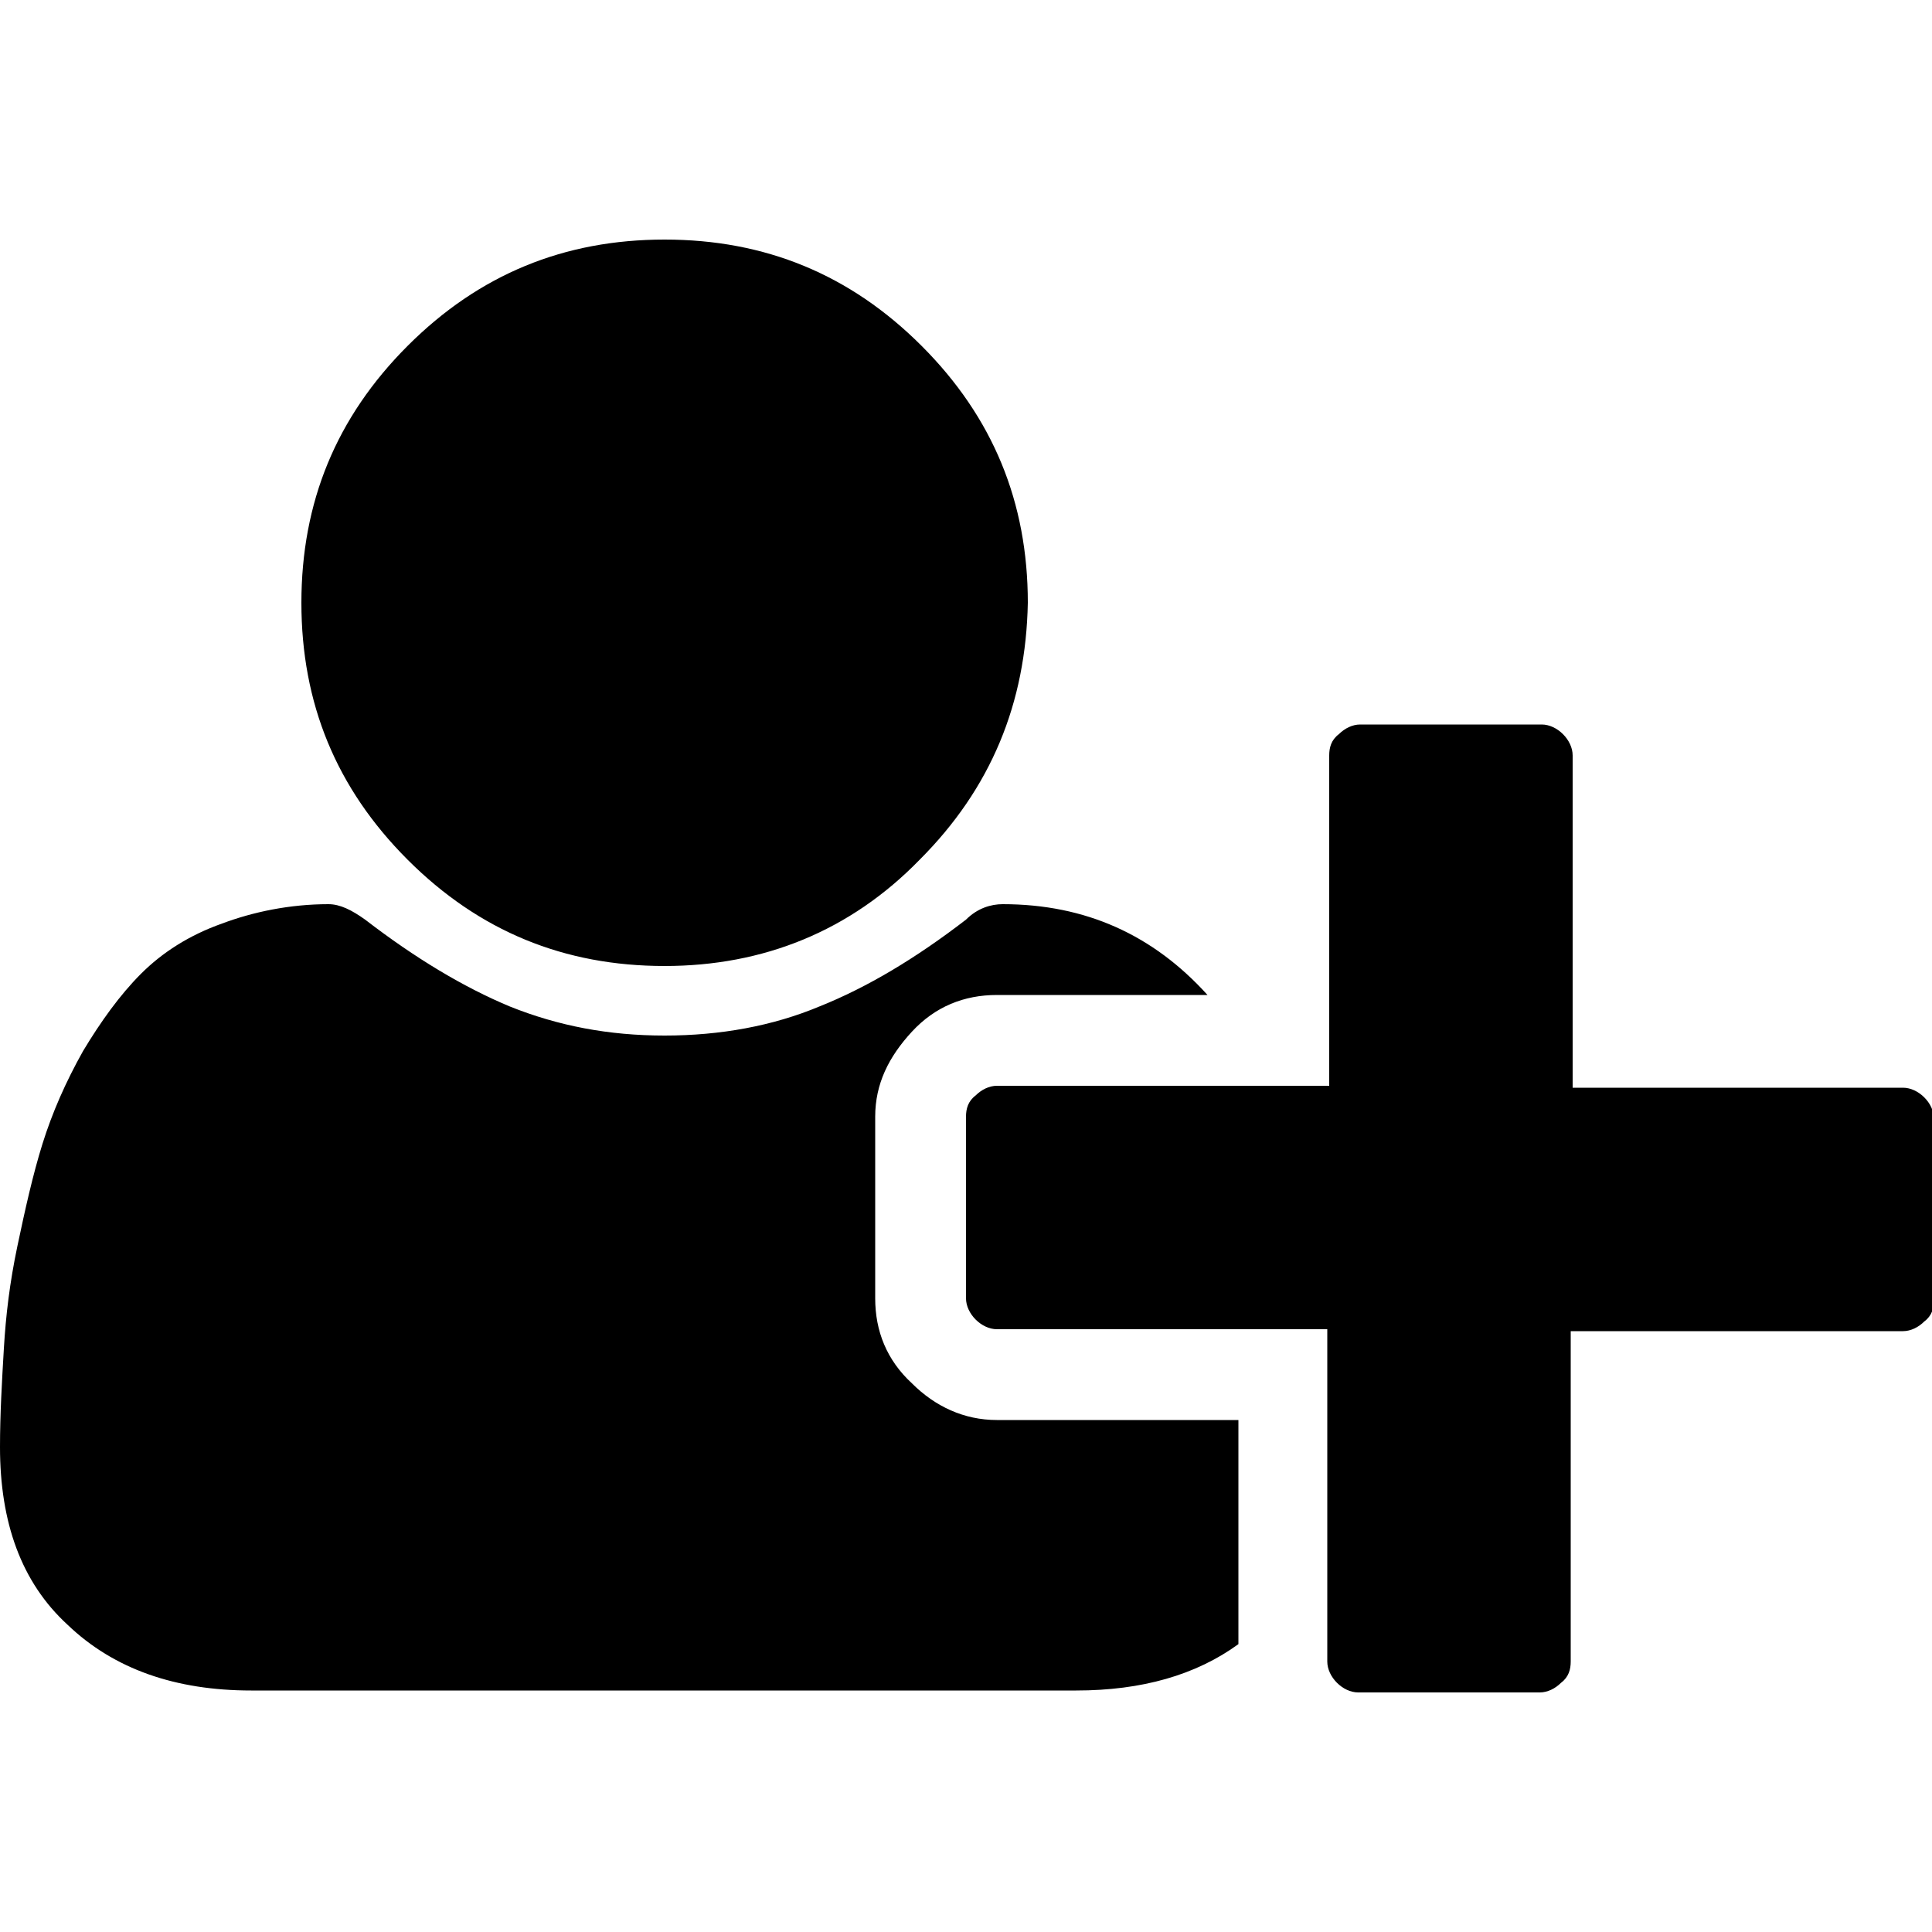
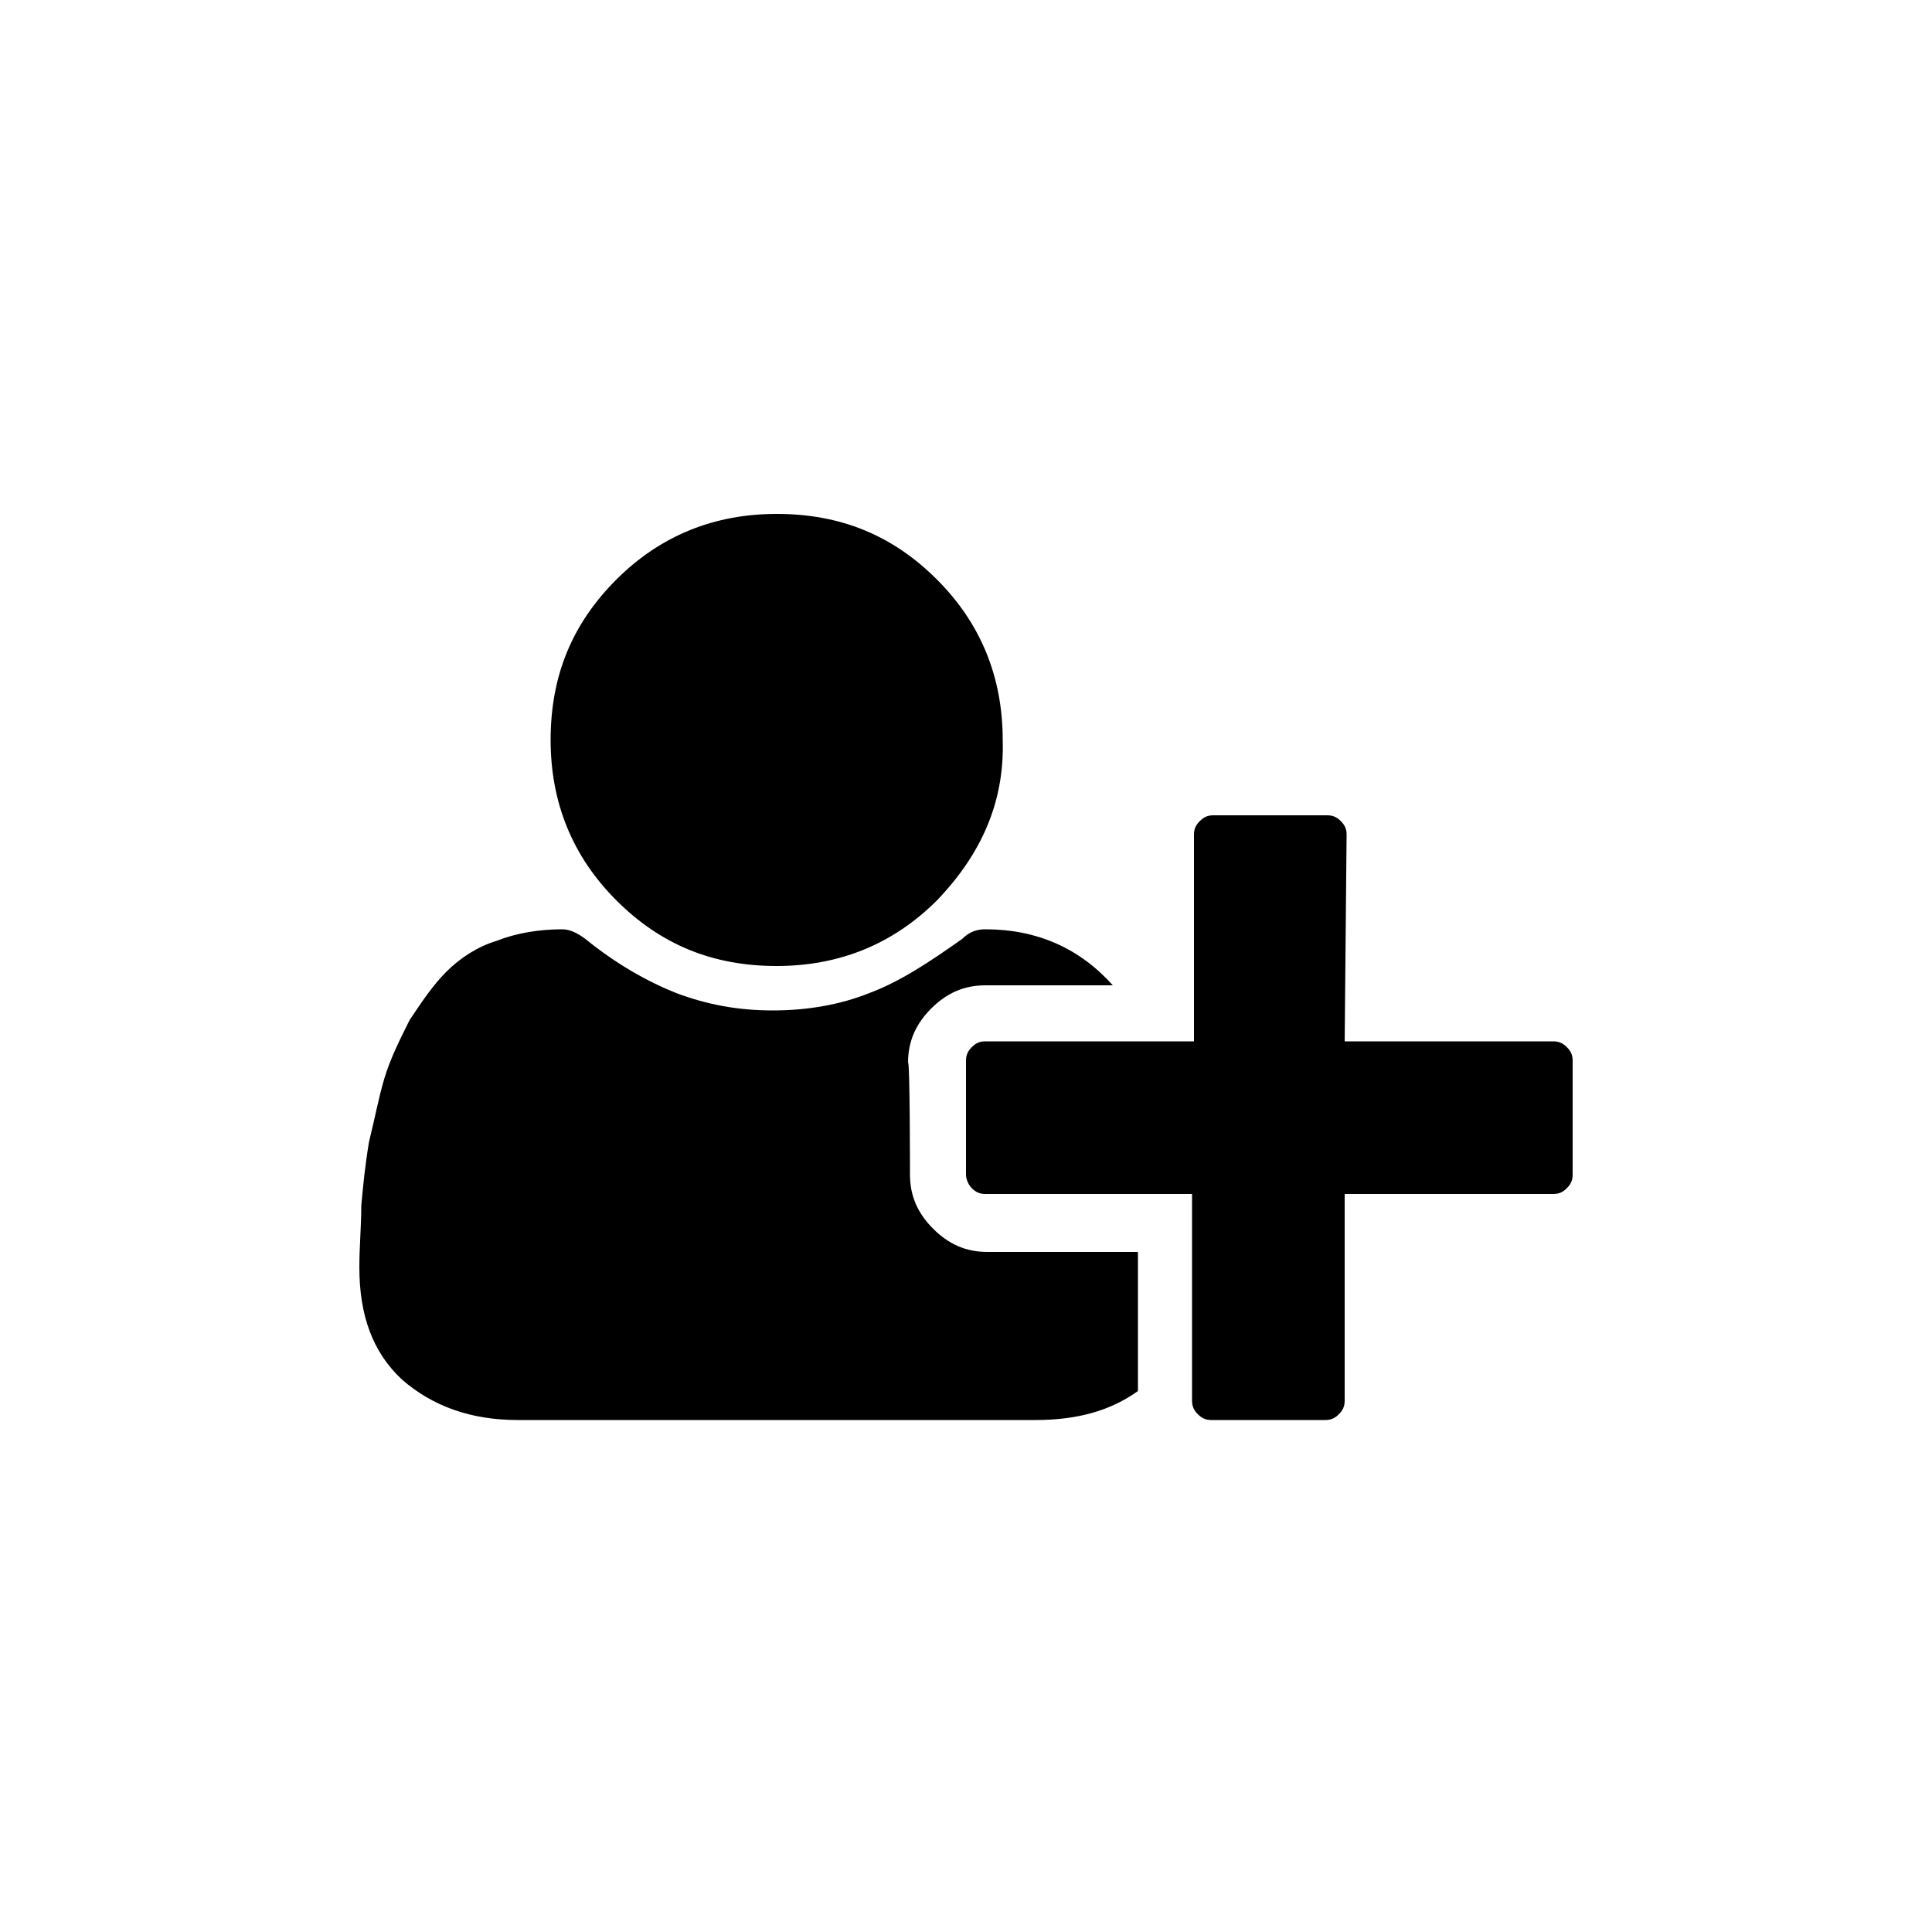
<svg xmlns="http://www.w3.org/2000/svg" version="1.1" id="Layer_1" x="0px" y="0px" viewBox="0 0 100 100" style="enable-background:new 0 0 100 100;" xml:space="preserve">
  <g>
-     <path d="M45.3,67.2c0,1.7,0.6,3.2,1.9,4.4c1.2,1.2,2.7,1.9,4.4,1.9h12.5v11.6c-2.2,1.6-5,2.4-8.4,2.4H13c-3.9,0-7.1-1.1-9.5-3.4   C1.1,81.9,0,78.8,0,74.9c0-1.7,0.1-3.4,0.2-5.1s0.3-3.4,0.7-5.3s0.8-3.7,1.3-5.3s1.2-3.2,2.1-4.8c0.9-1.5,1.9-2.9,3-4   c1.1-1.1,2.5-2,4.2-2.6c1.6-0.6,3.5-1,5.5-1c0.6,0,1.2,0.3,1.9,0.8c2.6,2,5.1,3.5,7.5,4.5c2.5,1,5.1,1.5,8,1.5s5.6-0.5,8-1.5   c2.5-1,5-2.5,7.6-4.5c0.6-0.6,1.3-0.8,1.9-0.8c4.3,0,7.8,1.6,10.6,4.7H51.6c-1.7,0-3.2,0.6-4.4,1.9s-1.9,2.7-1.9,4.4V67.2z    M47.6,44.5C44,48.2,39.5,50,34.4,50c-5.2,0-9.6-1.8-13.3-5.5c-3.7-3.7-5.5-8.1-5.5-13.3c0-5.2,1.8-9.6,5.5-13.3   c3.7-3.7,8.1-5.5,13.3-5.5c5.2,0,9.6,1.8,13.3,5.5c3.7,3.7,5.5,8.1,5.5,13.3C53.1,36.4,51.3,40.8,47.6,44.5z M81.3,56.3h17.2   c0.4,0,0.8,0.2,1.1,0.5c0.3,0.3,0.5,0.7,0.5,1.1v9.4c0,0.4-0.1,0.8-0.5,1.1c-0.3,0.3-0.7,0.5-1.1,0.5H81.3V86   c0,0.4-0.1,0.8-0.5,1.1c-0.3,0.3-0.7,0.5-1.1,0.5h-9.4c-0.4,0-0.8-0.2-1.1-0.5c-0.3-0.3-0.5-0.7-0.5-1.1V68.8H51.6   c-0.4,0-0.8-0.2-1.1-0.5C50.2,68,50,67.6,50,67.2v-9.4c0-0.4,0.1-0.8,0.5-1.1c0.3-0.3,0.7-0.5,1.1-0.5h17.2V39.1   c0-0.4,0.1-0.8,0.5-1.1c0.3-0.3,0.7-0.5,1.1-0.5h9.4c0.4,0,0.8,0.2,1.1,0.5c0.3,0.3,0.5,0.7,0.5,1.1V56.3z" />
+     <path d="M47.1,60.8c0,1.1,0.4,2,1.2,2.8c0.8,0.8,1.7,1.2,2.8,1.2h7.8V72c-1.4,1-3.1,1.5-5.3,1.5H26.8c-2.4,0-4.4-0.7-6-2.1   c-1.5-1.4-2.2-3.3-2.2-5.8c0-1.1,0.1-2.1,0.1-3.2c0.1-1.1,0.2-2.1,0.4-3.3c0.3-1.2,0.5-2.3,0.8-3.3s0.8-2,1.3-3   c0.6-0.9,1.2-1.8,1.9-2.5c0.7-0.7,1.6-1.3,2.6-1.6c1-0.4,2.2-0.6,3.4-0.6c0.4,0,0.8,0.2,1.2,0.5c1.6,1.3,3.2,2.2,4.7,2.8   c1.6,0.6,3.2,0.9,5,0.9c1.8,0,3.5-0.3,5-0.9c1.6-0.6,3.1-1.6,4.8-2.8c0.4-0.4,0.8-0.5,1.2-0.5c2.7,0,4.9,1,6.6,2.9H51   c-1.1,0-2,0.4-2.8,1.2c-0.8,0.8-1.2,1.7-1.2,2.8C47.1,54.9,47.1,60.8,47.1,60.8z M48.5,46.6c-2.3,2.3-5.1,3.4-8.3,3.4   c-3.3,0-6-1.1-8.3-3.4c-2.3-2.3-3.4-5.1-3.4-8.3c0-3.3,1.1-6,3.4-8.3s5.1-3.4,8.3-3.4c3.3,0,6,1.1,8.3,3.4c2.3,2.3,3.4,5.1,3.4,8.3   C52,41.5,50.8,44.2,48.5,46.6z M69.6,53.9h10.8c0.3,0,0.5,0.1,0.7,0.3c0.2,0.2,0.3,0.4,0.3,0.7v5.9c0,0.3-0.1,0.5-0.3,0.7   c-0.2,0.2-0.4,0.3-0.7,0.3H69.6v10.7c0,0.3-0.1,0.5-0.3,0.7c-0.2,0.2-0.4,0.3-0.7,0.3h-5.9c-0.3,0-0.5-0.1-0.7-0.3   c-0.2-0.2-0.3-0.4-0.3-0.7V61.8H51c-0.3,0-0.5-0.1-0.7-0.3C50.1,61.3,50,61,50,60.8v-5.9c0-0.3,0.1-0.5,0.3-0.7   c0.2-0.2,0.4-0.3,0.7-0.3h10.8V43.2c0-0.3,0.1-0.5,0.3-0.7c0.2-0.2,0.4-0.3,0.7-0.3h5.9c0.3,0,0.5,0.1,0.7,0.3   c0.2,0.2,0.3,0.4,0.3,0.7L69.6,53.9L69.6,53.9z" />
  </g>
</svg>
